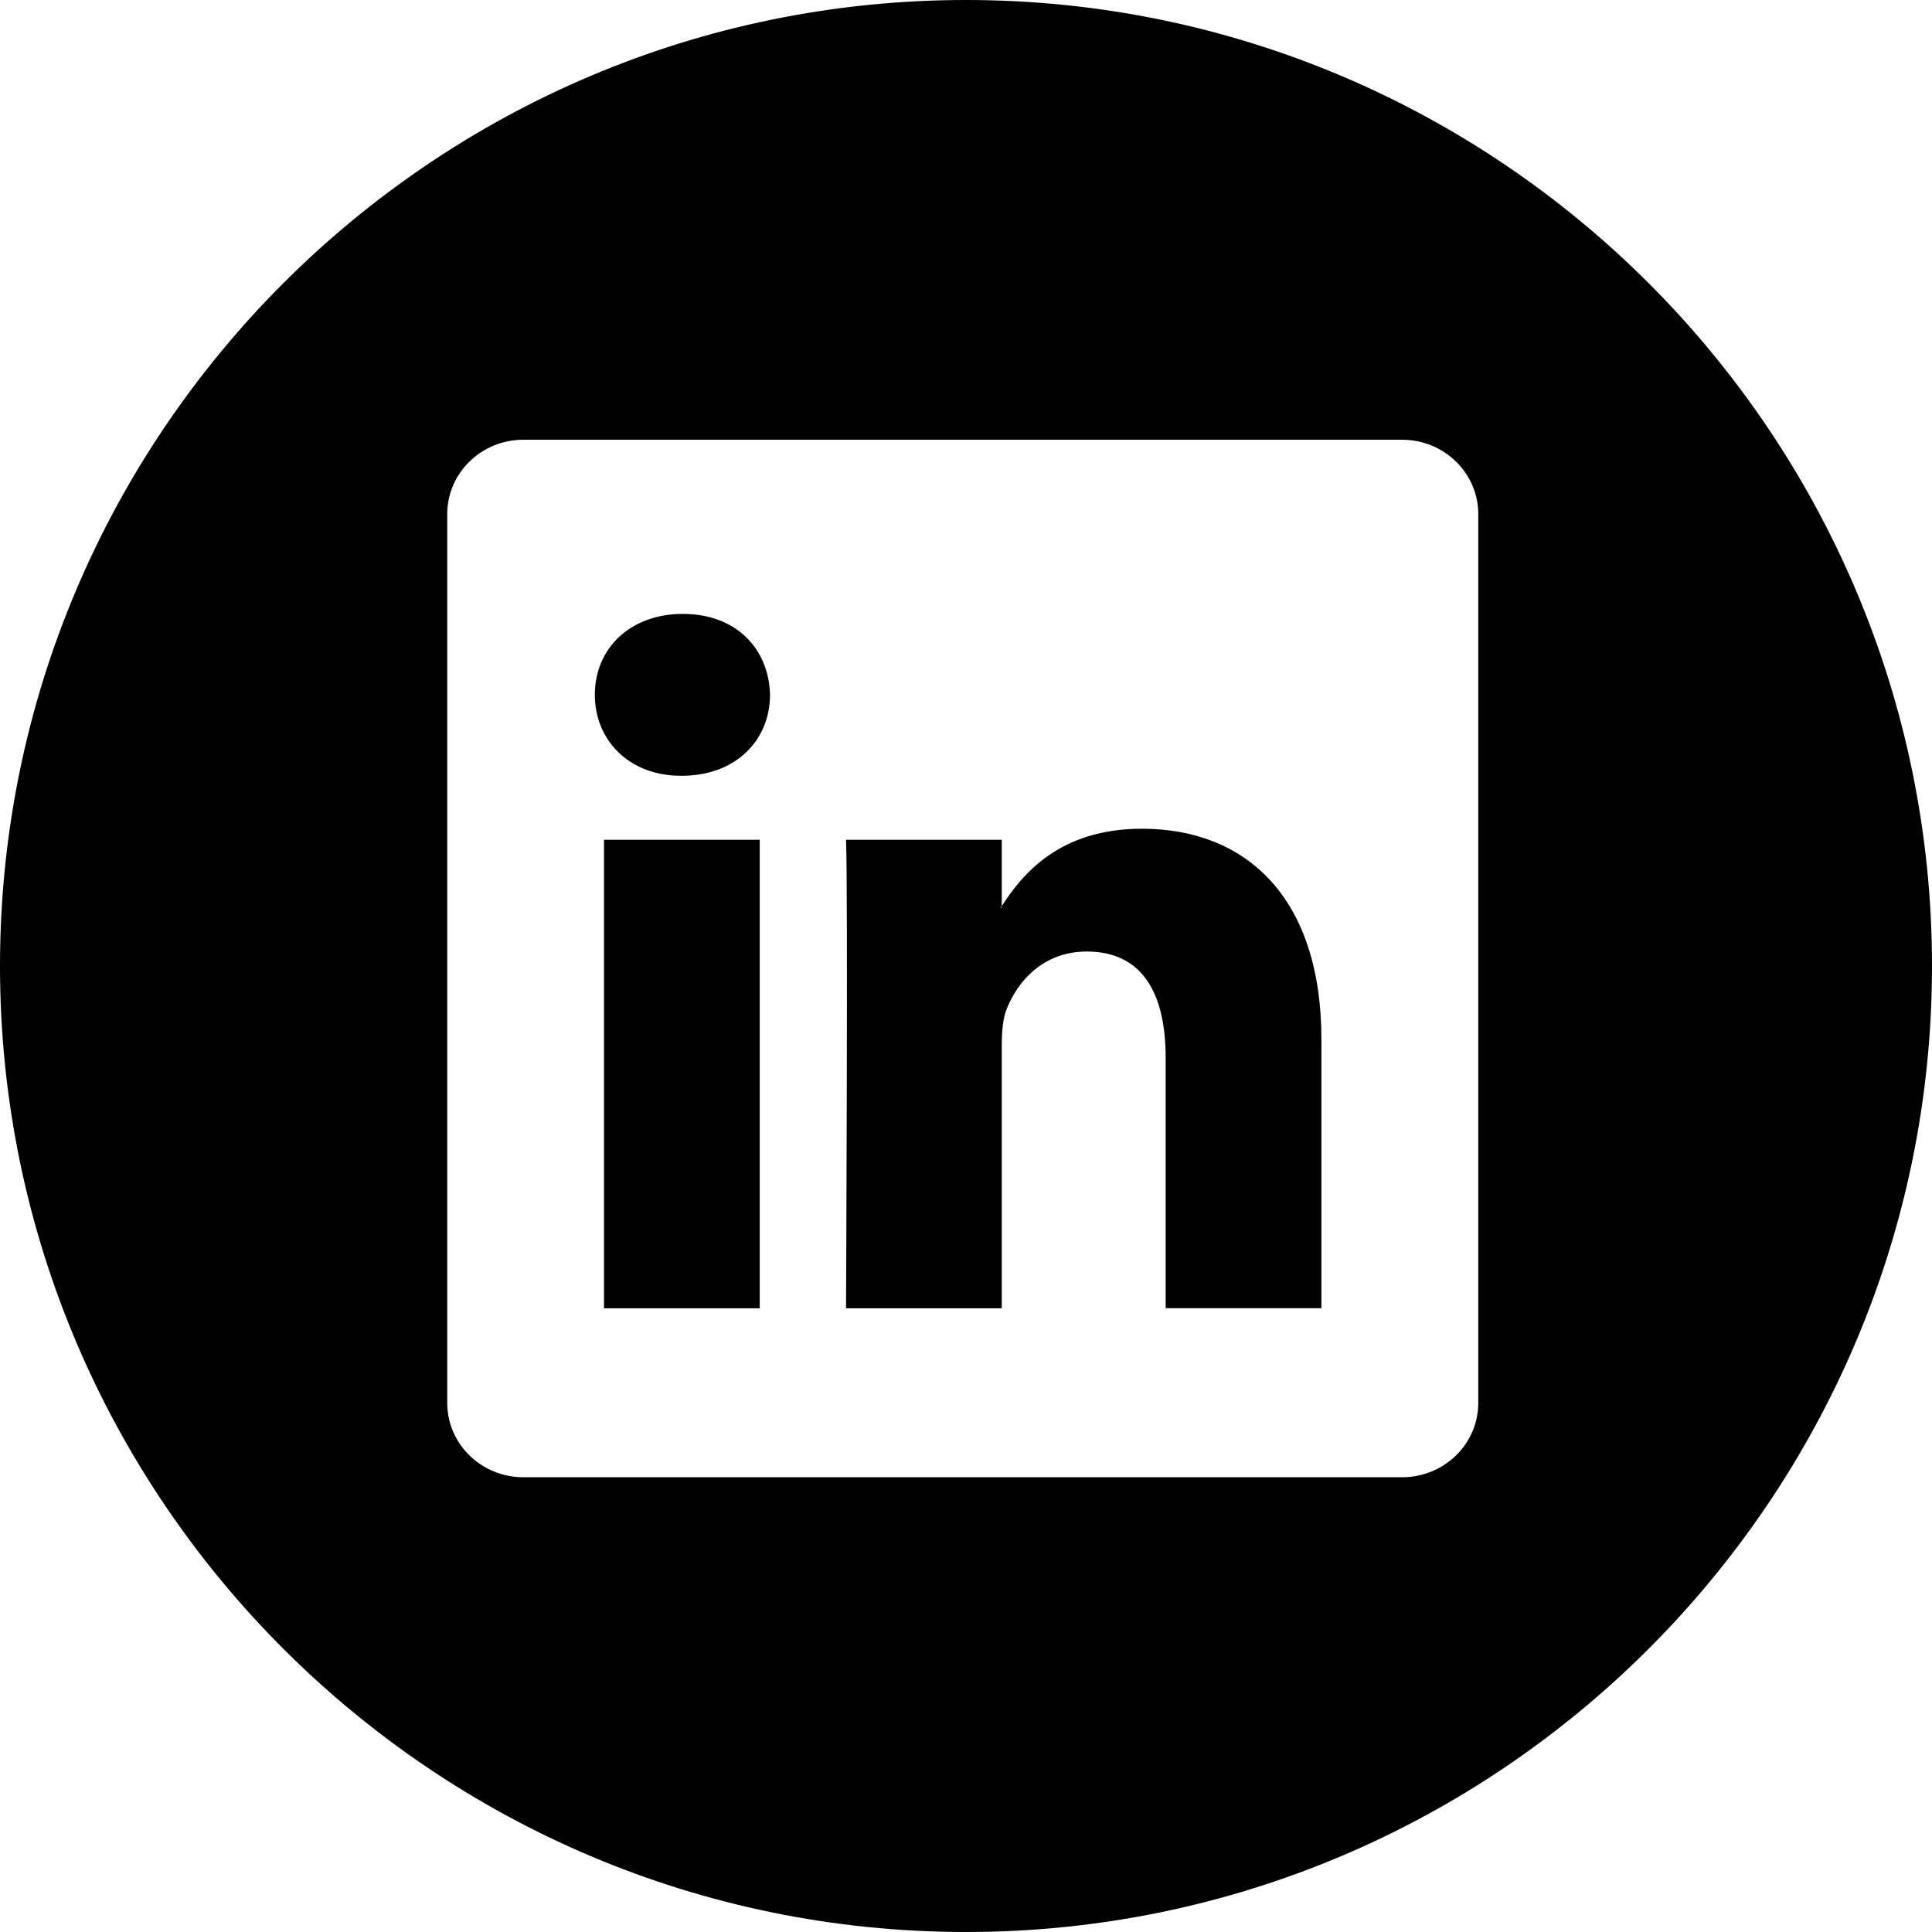
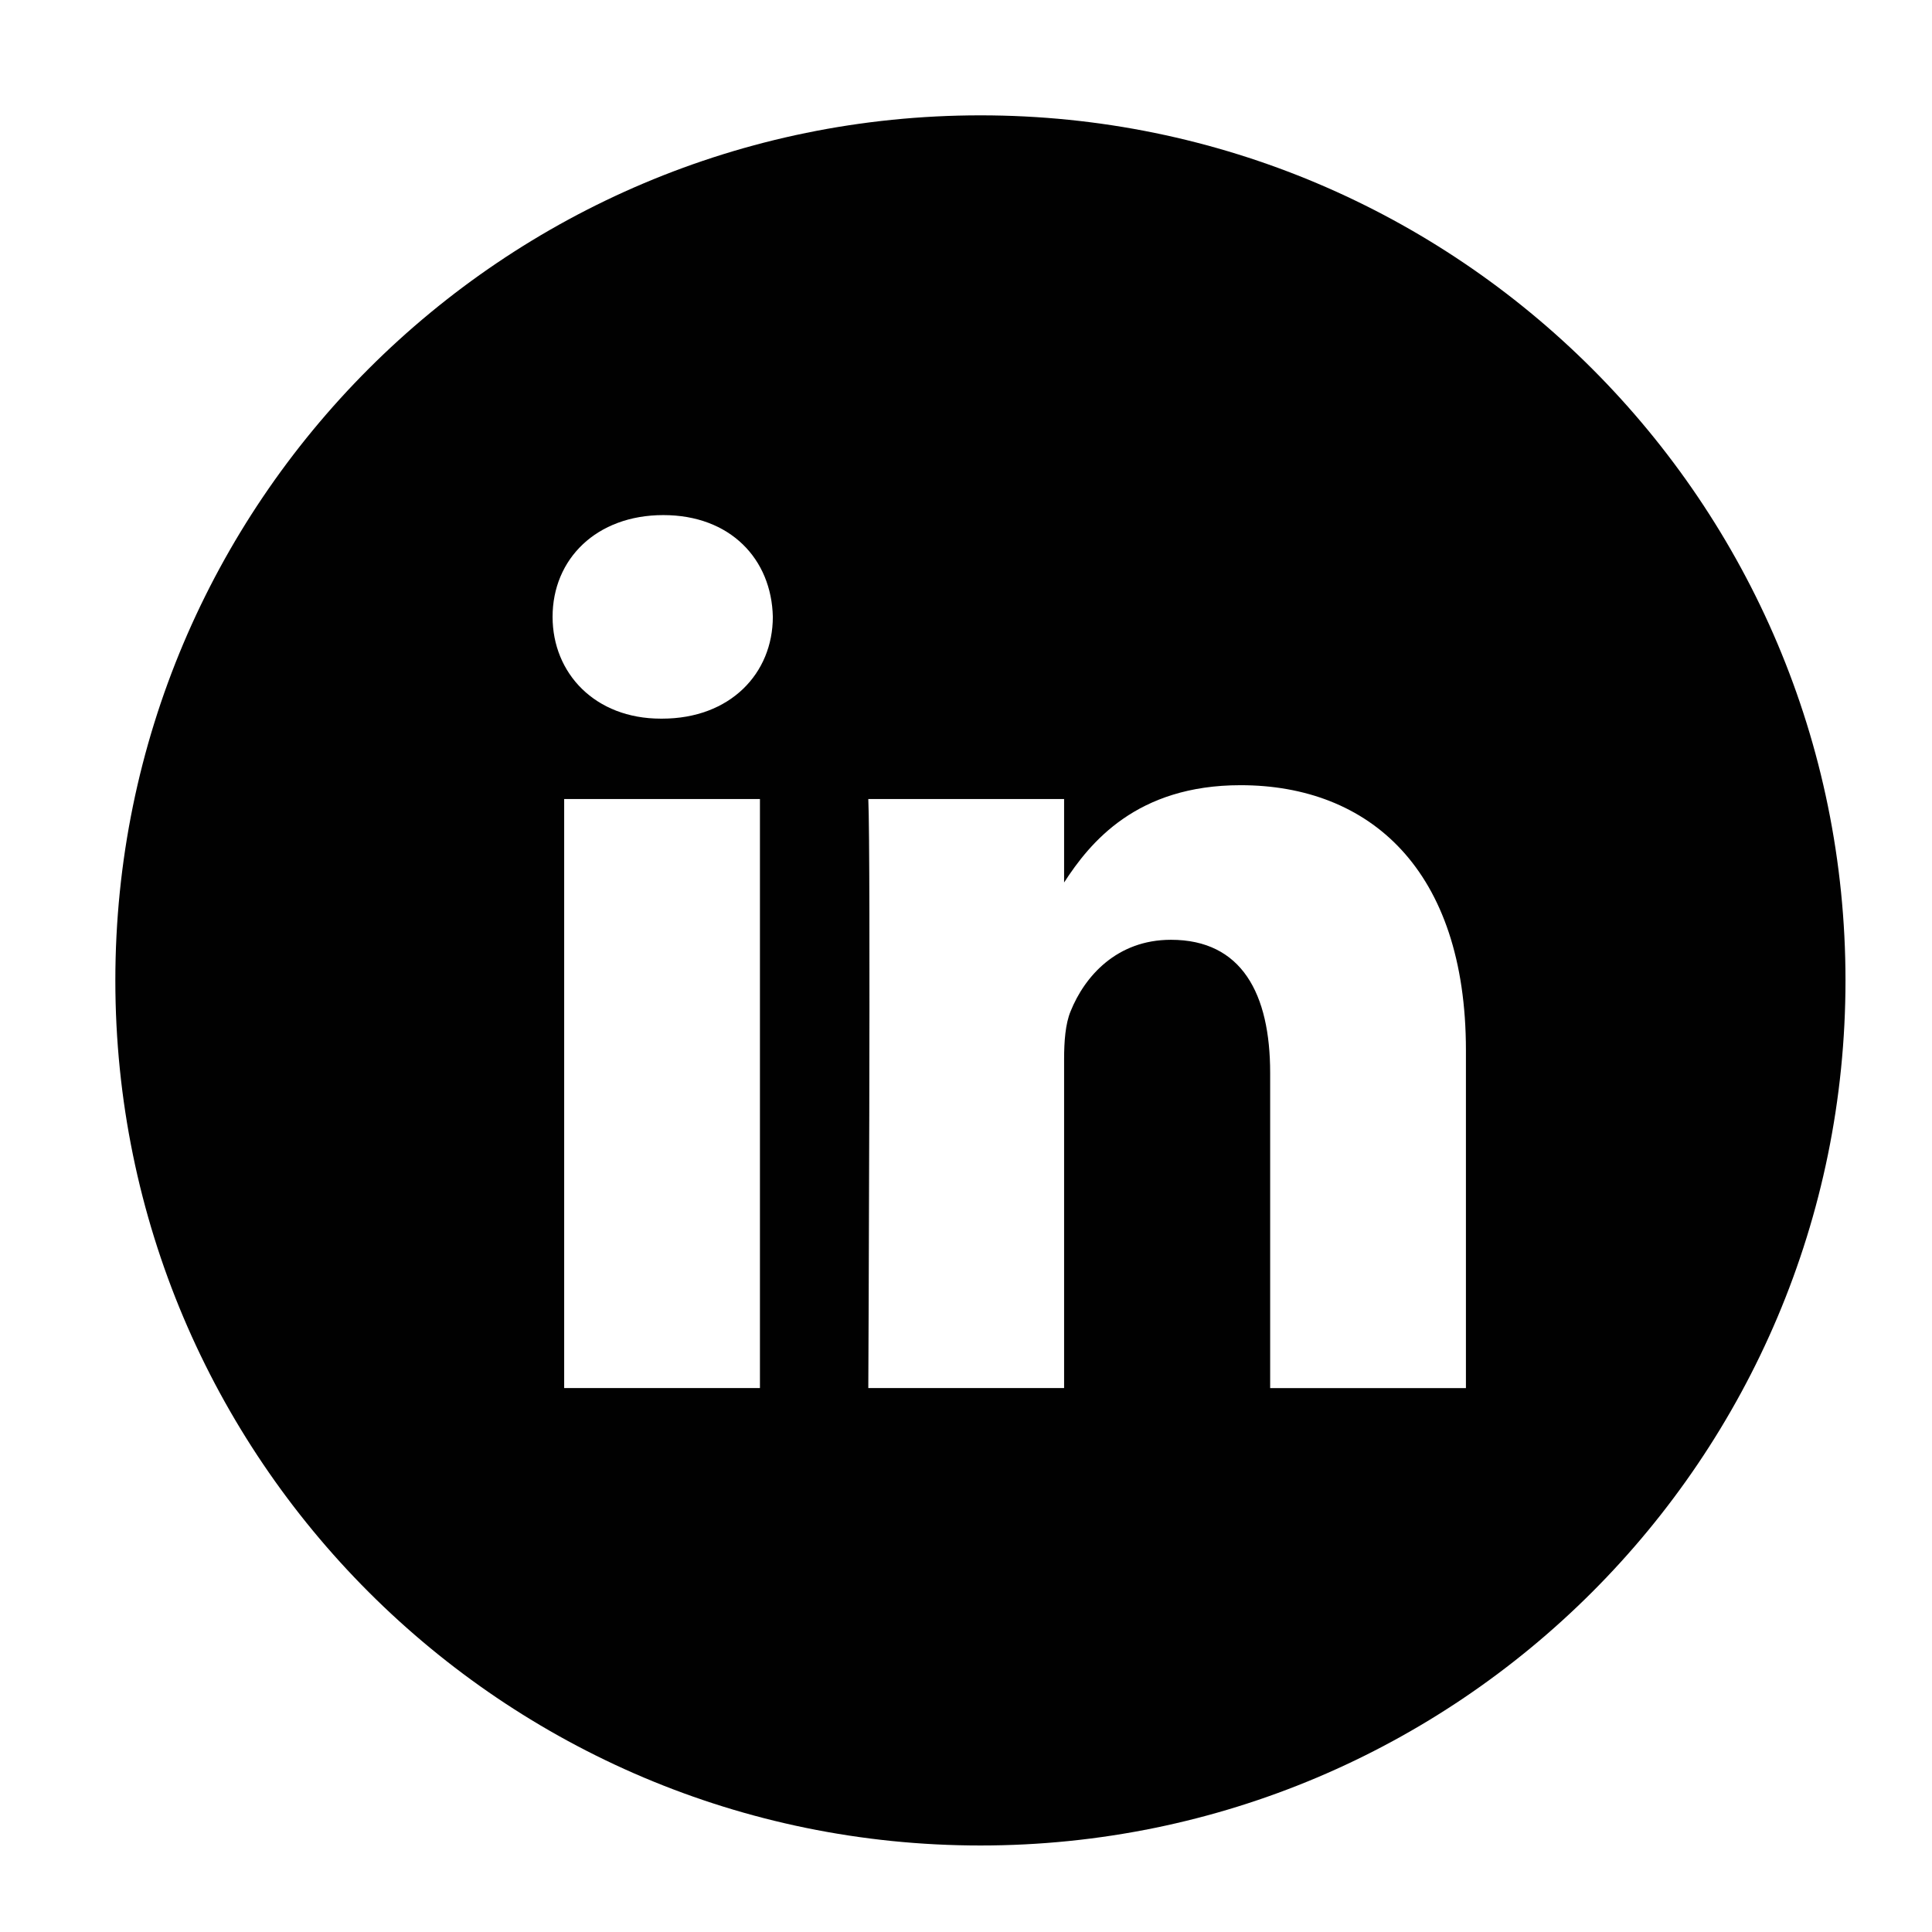
- <svg xmlns="http://www.w3.org/2000/svg" version="1.1" id="Capa_1" x="0px" y="0px" width="512px" height="512px" viewBox="0 0 49.652 49.652" style="enable-background:new 0 0 49.652 49.652;" xml:space="preserve">
-   <g>
-     <g>
-       <g>
-         <path d="M29.35,21.298c-2.125,0-3.074,1.168-3.605,1.988v-1.704h-4.002c0.052,1.128,0,12.041,0,12.041h4.002v-6.727     c0-0.359,0.023-0.72,0.131-0.977c0.29-0.72,0.948-1.465,2.054-1.465c1.448,0,2.027,1.104,2.027,2.724v6.442h4.002h0.001v-6.905     C33.958,23.019,31.983,21.298,29.35,21.298z M25.742,23.328h-0.025c0.008-0.014,0.02-0.027,0.025-0.041V23.328z" fill="#000000" />
-         <rect x="15.523" y="21.582" width="4.002" height="12.041" fill="#000000" />
-         <path d="M24.826,0C11.137,0,0,11.137,0,24.826c0,13.688,11.137,24.826,24.826,24.826c13.688,0,24.826-11.138,24.826-24.826     C49.652,11.137,38.516,0,24.826,0z M37.991,36.055c0,1.056-0.876,1.91-1.959,1.91H13.451c-1.08,0-1.957-0.854-1.957-1.91V13.211     c0-1.055,0.877-1.91,1.957-1.91h22.581c1.082,0,1.959,0.856,1.959,1.91V36.055z" fill="#000000" />
-         <path d="M17.551,15.777c-1.368,0-2.264,0.898-2.264,2.08c0,1.155,0.869,2.08,2.211,2.08h0.026c1.396,0,2.265-0.925,2.265-2.08     C19.762,16.676,18.921,15.777,17.551,15.777z" fill="#000000" />
-       </g>
-     </g>
-   </g>
-   <g>
- </g>
-   <g>
- </g>
-   <g>
- </g>
-   <g>
- </g>
-   <g>
- </g>
-   <g>
- </g>
-   <g>
- </g>
-   <g>
- </g>
-   <g>
- </g>
-   <g>
- </g>
-   <g>
- </g>
-   <g>
- </g>
-   <g>
- </g>
-   <g>
- </g>
-   <g>
- </g>
+ <svg xmlns="http://www.w3.org/2000/svg" height="67px" id="Layer_1" style="enable-background:new 0 0 67 67;" version="1.1" viewBox="0 0 67 67" width="67px" xml:space="preserve">
+   <path d="M50.837,48.137V36.425c0-6.275-3.35-9.195-7.816-9.195  c-3.604,0-5.219,1.983-6.119,3.374V27.71h-6.79c0.09,1.917,0,20.427,0,20.427h6.79V36.729c0-0.609,0.044-1.219,0.224-1.655  c0.49-1.22,1.607-2.483,3.482-2.483c2.458,0,3.44,1.873,3.44,4.618v10.929H50.837z M22.959,24.922c2.367,0,3.842-1.57,3.842-3.531  c-0.044-2.003-1.475-3.528-3.797-3.528s-3.841,1.524-3.841,3.528c0,1.961,1.474,3.531,3.753,3.531H22.959z M34,64  C17.432,64,4,50.568,4,34C4,17.431,17.432,4,34,4s30,13.431,30,30C64,50.568,50.568,64,34,64z M26.354,48.137V27.71h-6.789v20.427  H26.354z" style="fill-rule:evenodd;clip-rule:evenodd;fill:#010101;" />
</svg>
